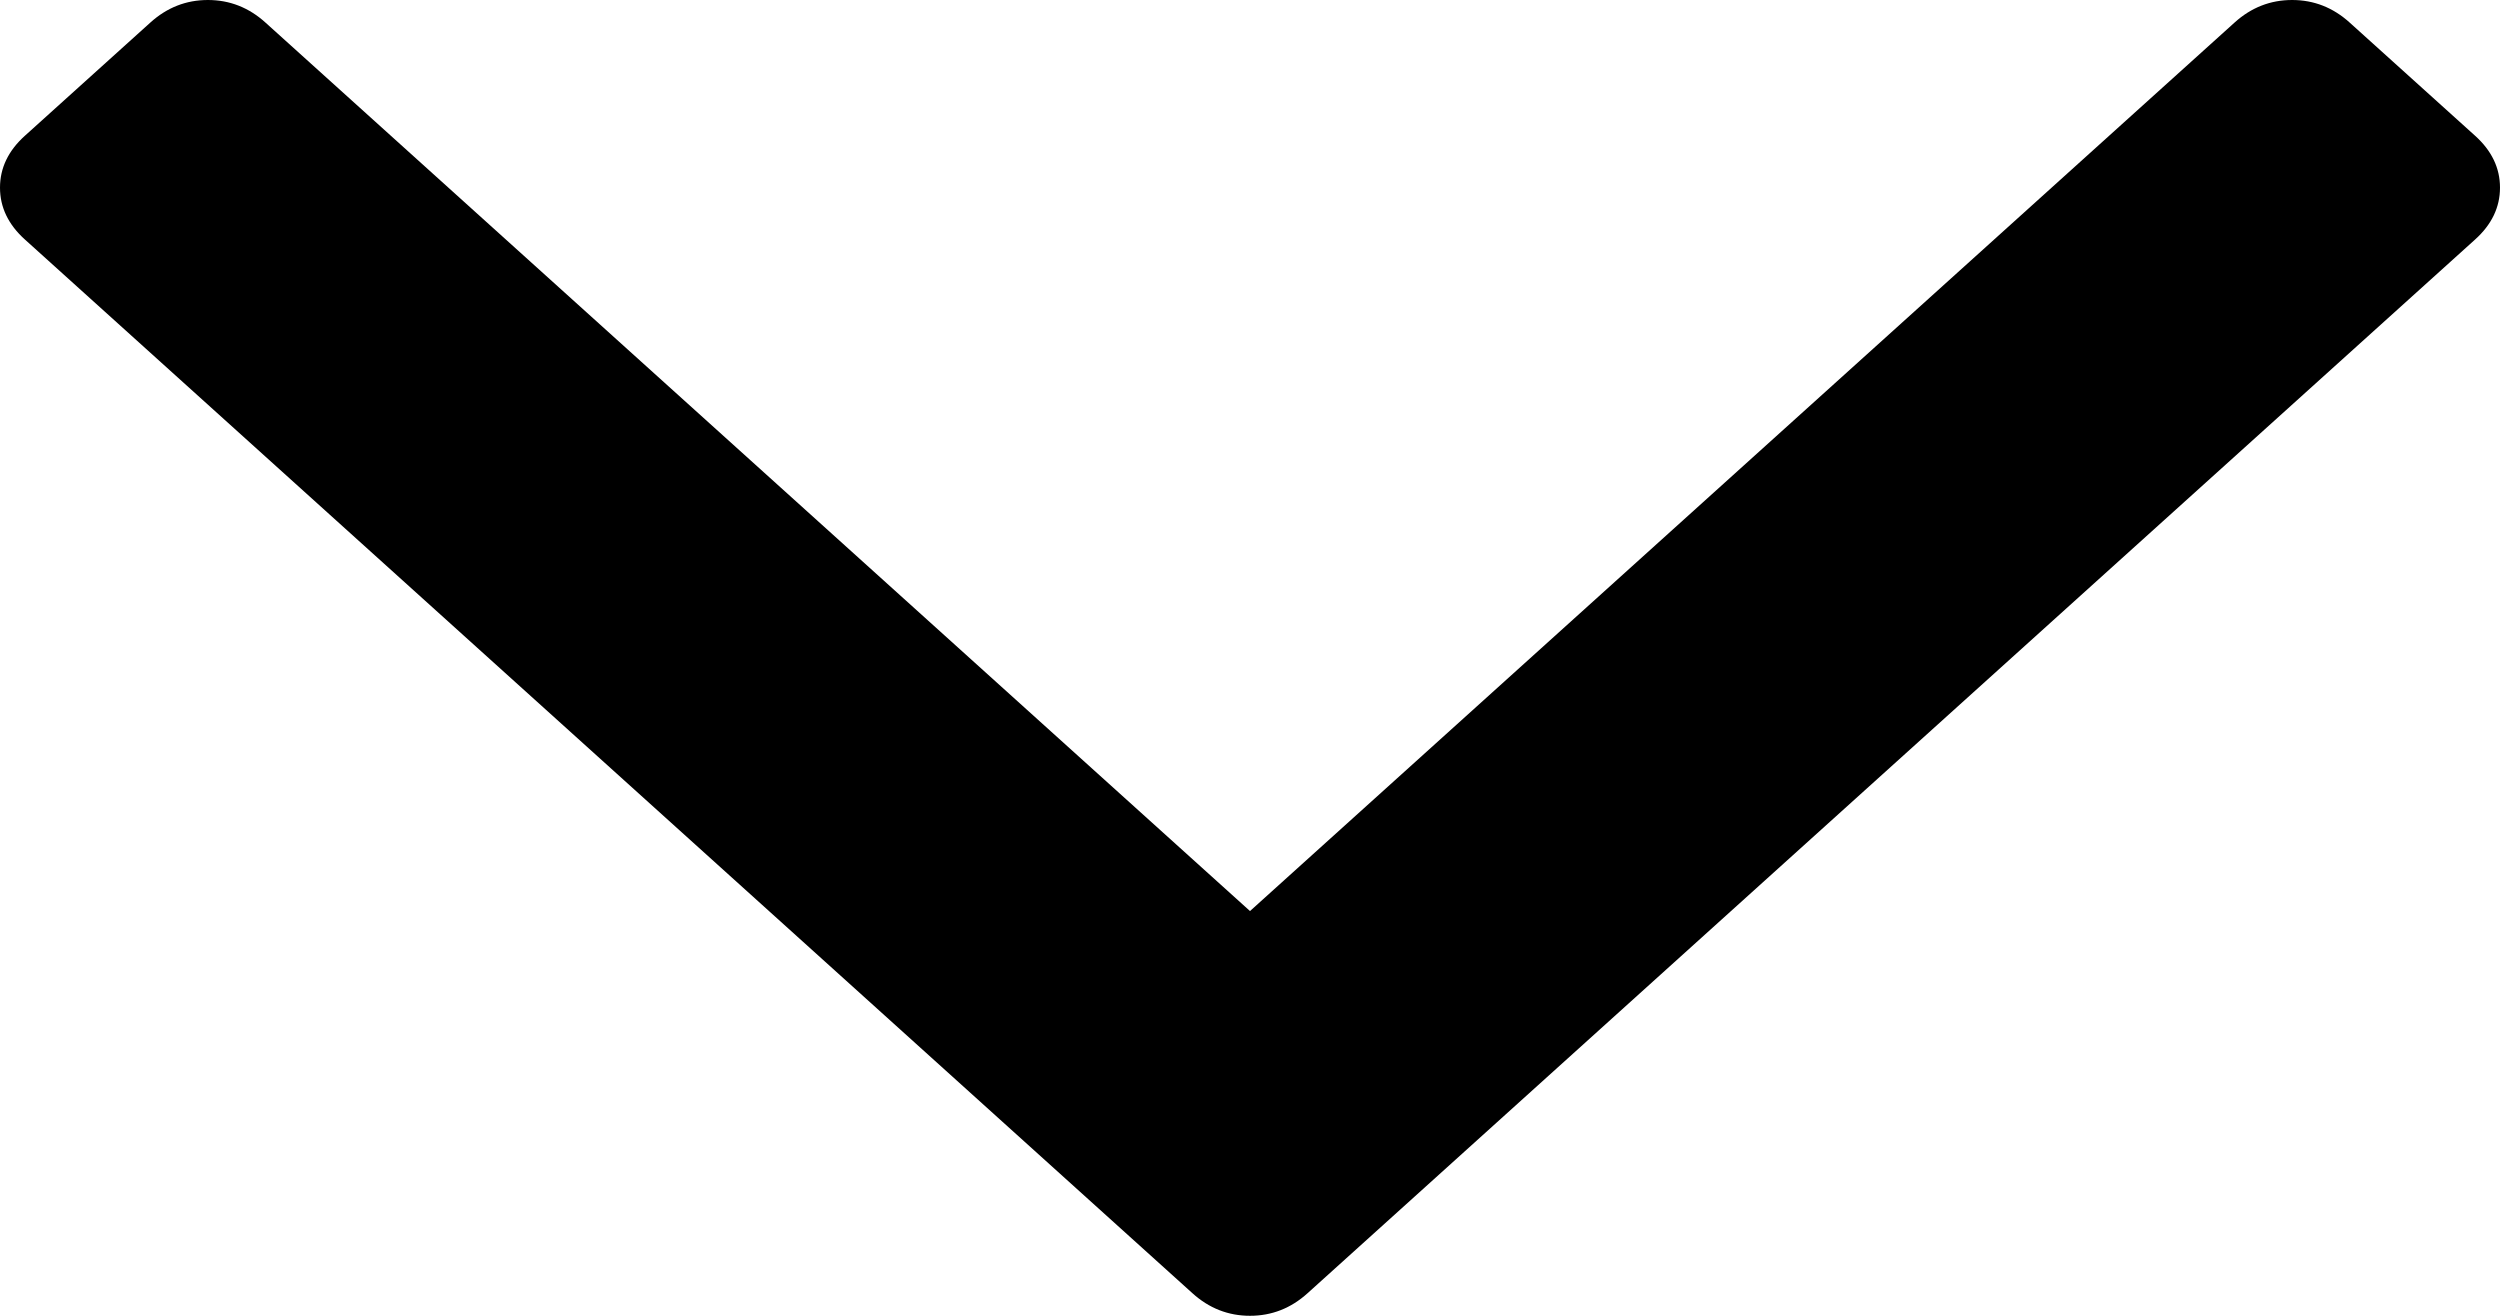
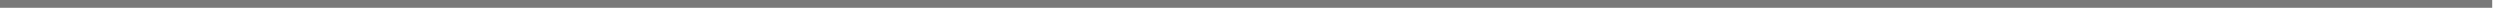
- <svg xmlns="http://www.w3.org/2000/svg" version="1.1" width="19px" height="10px">
-   <g transform="matrix(1 0 0 1 -264 -316 )">
-     <path d="M 18.81 1.031  C 18.937 1.145  19 1.277  19 1.426  C 19 1.575  18.937 1.707  18.81 1.821  L 9.938 9.828  C 9.811 9.943  9.665 10  9.5 10  C 9.335 10  9.189 9.943  9.062 9.828  L 0.19 1.821  C 0.063 1.707  0 1.575  0 1.426  C 0 1.277  0.063 1.145  0.19 1.031  L 1.142 0.172  C 1.269 0.057  1.415 0  1.58 0  C 1.745 0  1.891 0.057  2.018 0.172  L 9.5 6.924  L 16.982 0.172  C 17.109 0.057  17.255 0  17.42 0  C 17.585 0  17.731 0.057  17.858 0.172  L 18.81 1.031  Z " fill-rule="nonzero" fill="#000000" stroke="none" transform="matrix(1 0 0 1 264 316 )" />
+ <svg xmlns="http://www.w3.org/2000/svg" version="1.1" width="321px" height="2px">
+   <g transform="matrix(1 0 0 1 -108 -425 )">
+     <path d="M 108 425.5  L 428 425.5  " stroke-width="1" stroke="#797979" fill="none" />
  </g>
</svg>
